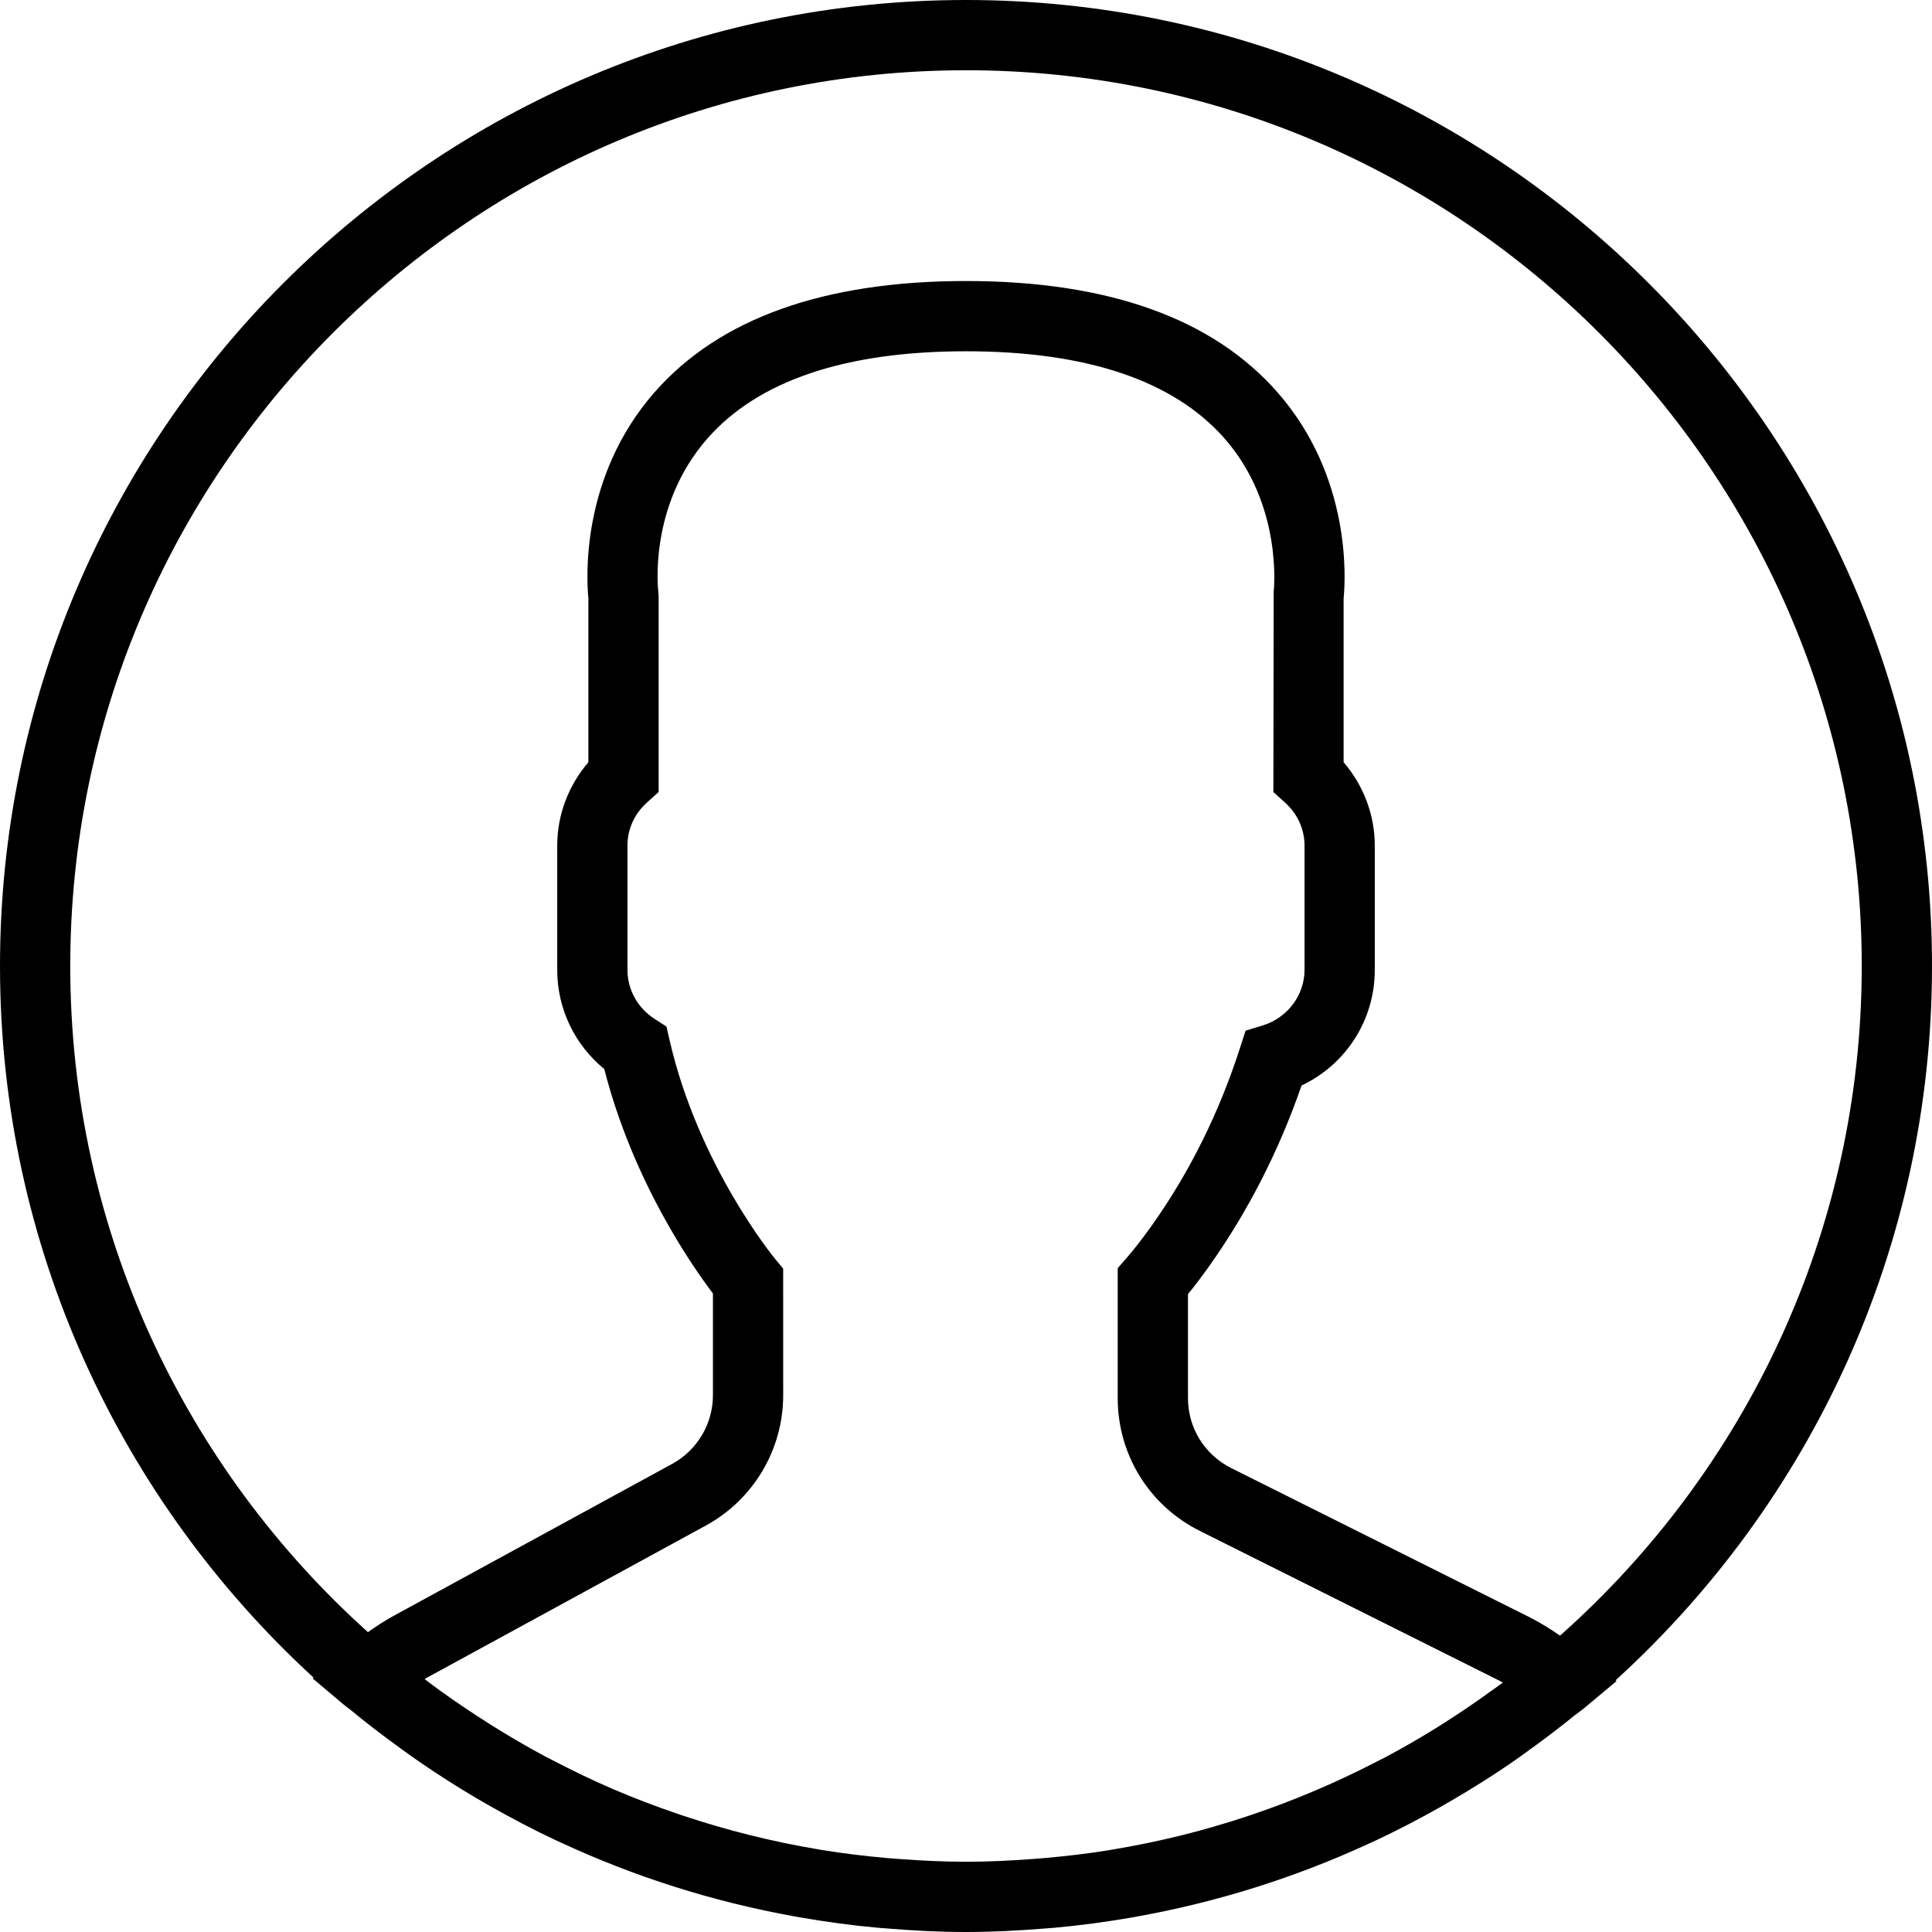
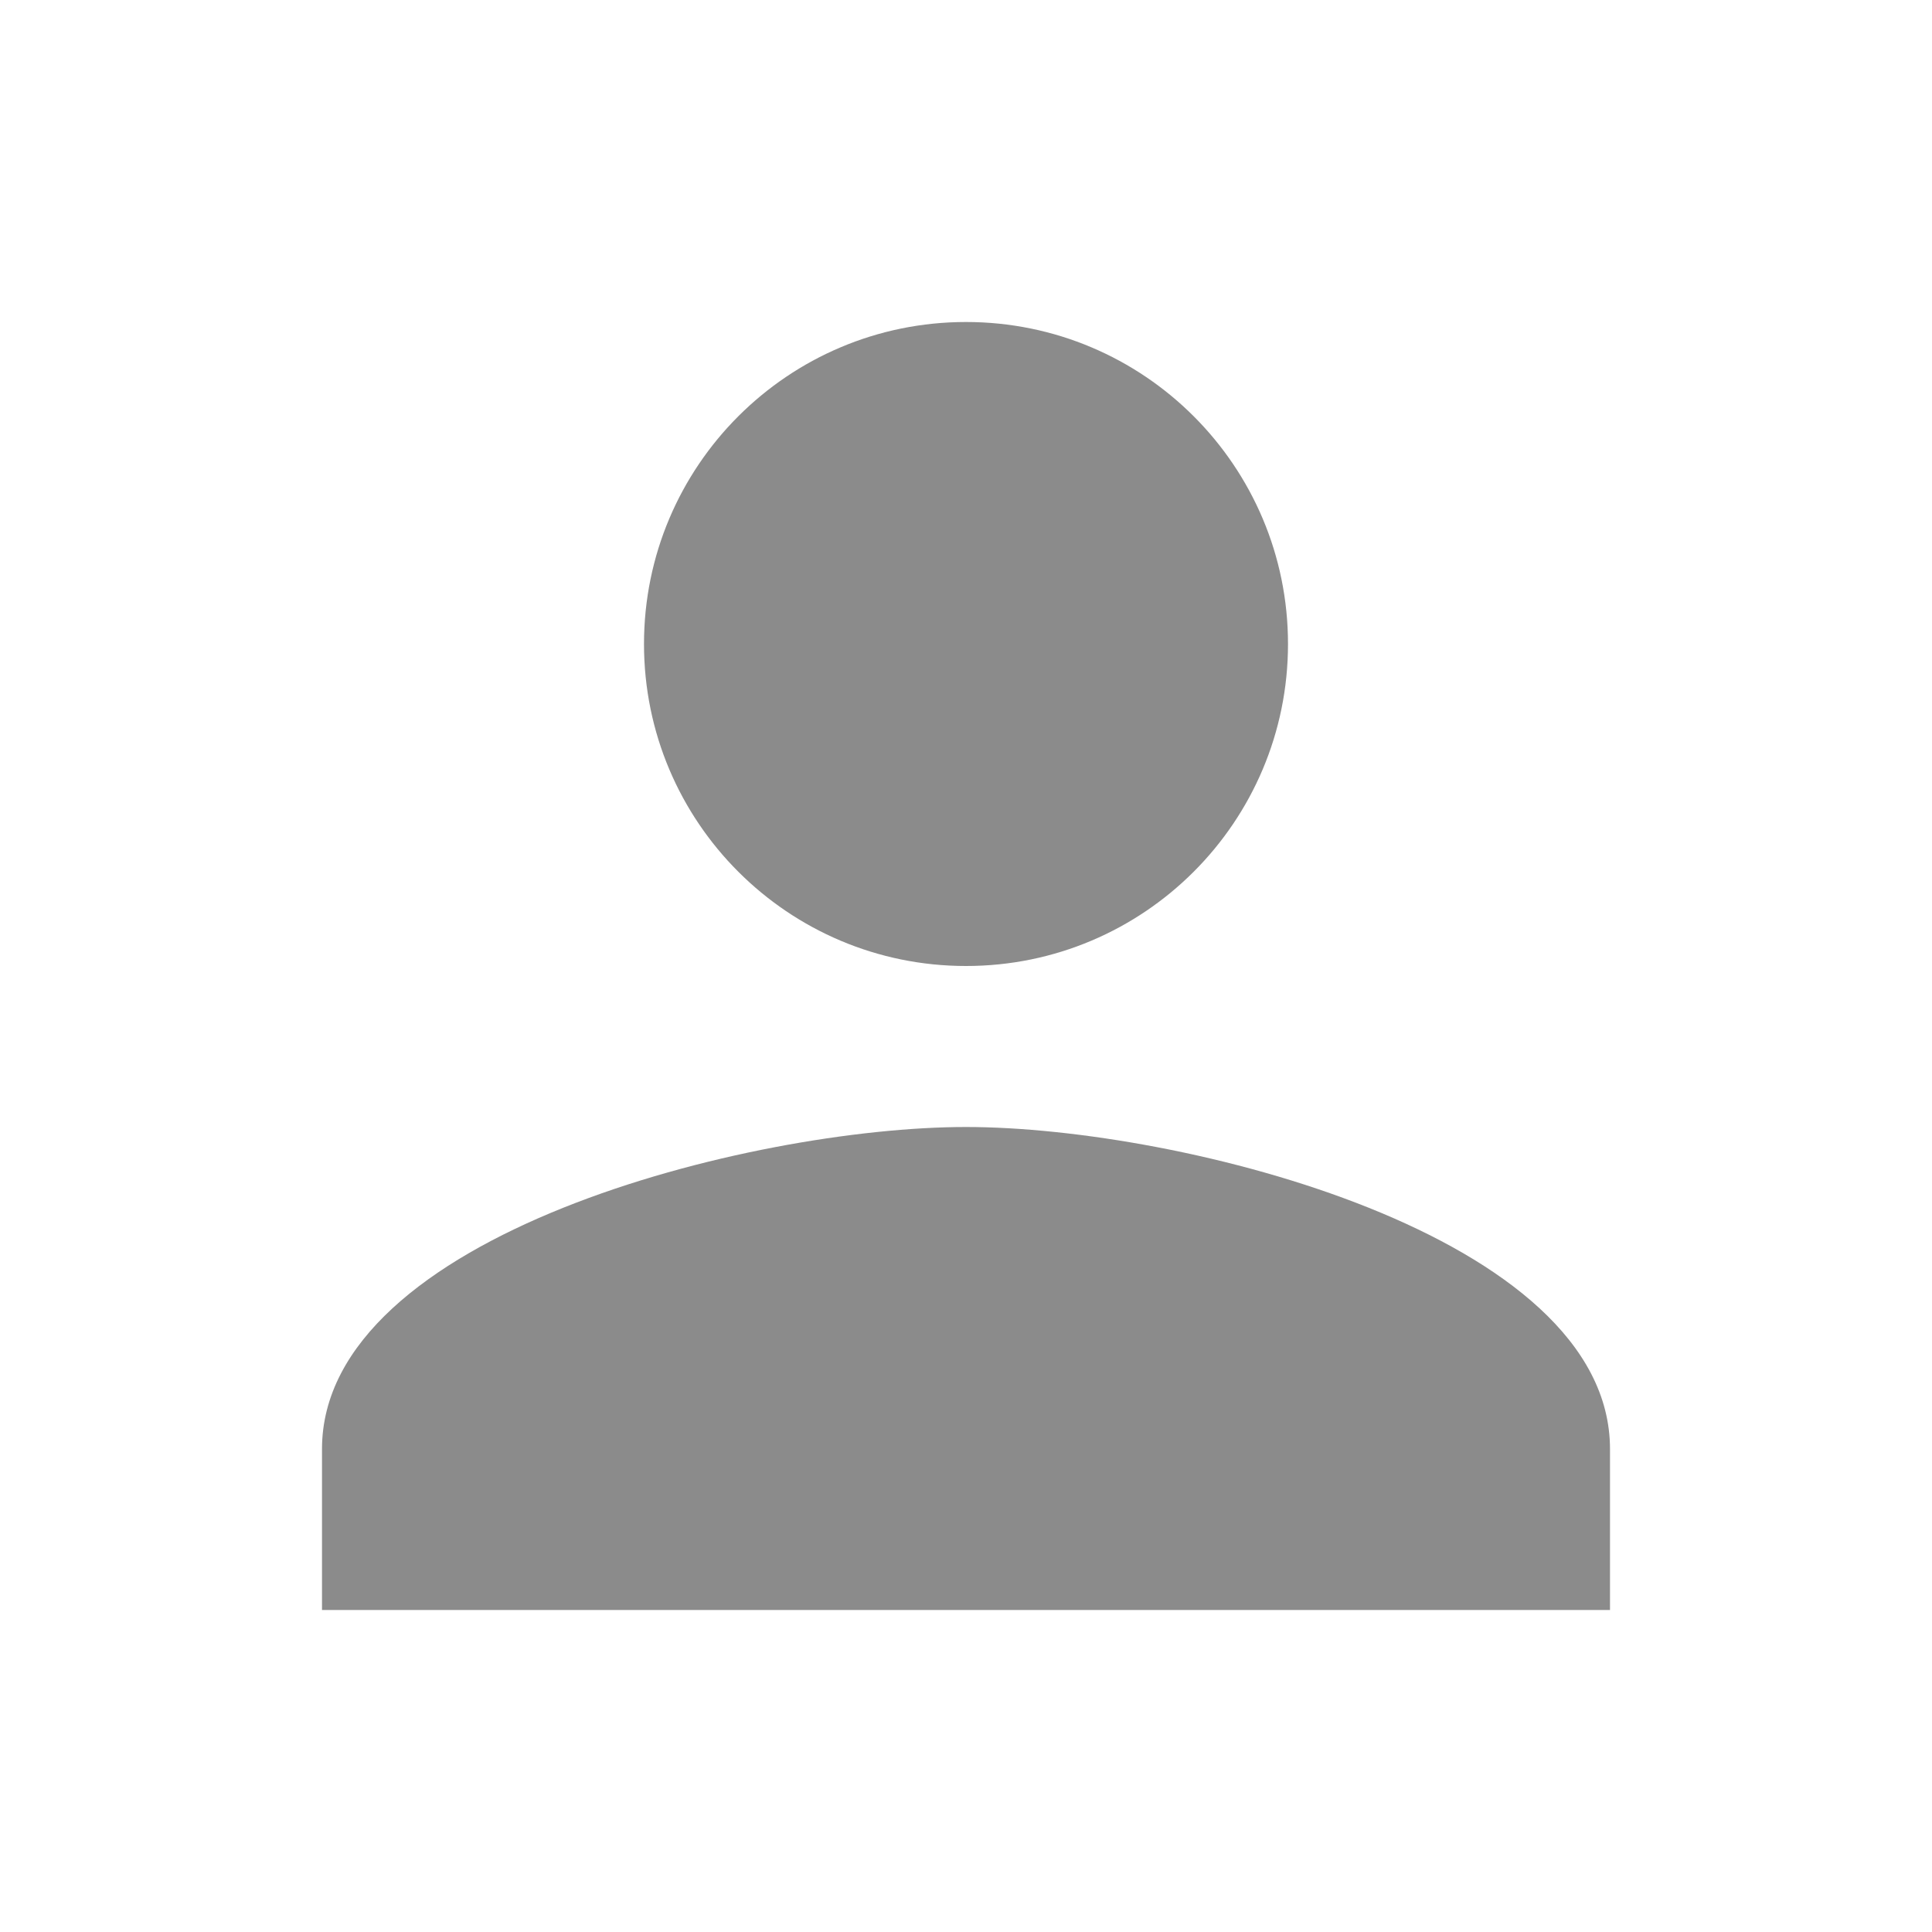
- <svg xmlns="http://www.w3.org/2000/svg" version="1.1" id="Capa_1" x="0px" y="0px" viewBox="0 0 55 55" style="enable-background:new 0 0 55 55;" xml:space="preserve">
-   <path d="M55,27.5C55,12.337,42.663,0,27.5,0S0,12.337,0,27.5c0,8.009,3.444,15.228,8.926,20.258l-0.026,0.023l0.892,0.752  c0.058,0.049,0.121,0.089,0.179,0.137c0.474,0.393,0.965,0.766,1.465,1.127c0.162,0.117,0.324,0.234,0.489,0.348  c0.534,0.368,1.082,0.717,1.642,1.048c0.122,0.072,0.245,0.142,0.368,0.212c0.613,0.349,1.239,0.678,1.88,0.98  c0.047,0.022,0.095,0.042,0.142,0.064c2.089,0.971,4.319,1.684,6.651,2.105c0.061,0.011,0.122,0.022,0.184,0.033  c0.724,0.125,1.456,0.225,2.197,0.292c0.09,0.008,0.18,0.013,0.271,0.021C25.998,54.961,26.744,55,27.5,55  c0.749,0,1.488-0.039,2.222-0.098c0.093-0.008,0.186-0.013,0.279-0.021c0.735-0.067,1.461-0.164,2.178-0.287  c0.062-0.011,0.125-0.022,0.187-0.034c2.297-0.412,4.495-1.109,6.557-2.055c0.076-0.035,0.153-0.068,0.229-0.104  c0.617-0.29,1.22-0.603,1.811-0.936c0.147-0.083,0.293-0.167,0.439-0.253c0.538-0.317,1.067-0.648,1.581-1  c0.185-0.126,0.366-0.259,0.549-0.391c0.439-0.316,0.87-0.642,1.289-0.983c0.093-0.075,0.193-0.14,0.284-0.217l0.915-0.764  l-0.027-0.023C51.523,42.802,55,35.55,55,27.5z M2,27.5C2,13.439,13.439,2,27.5,2S53,13.439,53,27.5  c0,7.577-3.325,14.389-8.589,19.063c-0.294-0.203-0.59-0.385-0.893-0.537l-8.467-4.233c-0.76-0.38-1.232-1.144-1.232-1.993v-2.957  c0.196-0.242,0.403-0.516,0.617-0.817c1.096-1.548,1.975-3.27,2.616-5.123c1.267-0.602,2.085-1.864,2.085-3.289v-3.545  c0-0.867-0.318-1.708-0.887-2.369v-4.667c0.052-0.519,0.236-3.448-1.883-5.864C34.524,9.065,31.541,8,27.5,8  s-7.024,1.065-8.867,3.168c-2.119,2.416-1.935,5.345-1.883,5.864v4.667c-0.568,0.661-0.887,1.502-0.887,2.369v3.545  c0,1.101,0.494,2.128,1.34,2.821c0.81,3.173,2.477,5.575,3.093,6.389v2.894c0,0.816-0.445,1.566-1.162,1.958l-7.907,4.313  c-0.252,0.137-0.502,0.297-0.752,0.476C5.276,41.792,2,35.022,2,27.5z M42.459,48.132c-0.35,0.254-0.706,0.5-1.067,0.735  c-0.166,0.108-0.331,0.216-0.5,0.321c-0.472,0.292-0.952,0.57-1.442,0.83c-0.108,0.057-0.217,0.111-0.326,0.167  c-1.126,0.577-2.291,1.073-3.488,1.476c-0.042,0.014-0.084,0.029-0.127,0.043c-0.627,0.208-1.262,0.393-1.904,0.552  c-0.002,0-0.004,0.001-0.006,0.001c-0.648,0.16-1.304,0.293-1.964,0.402c-0.018,0.003-0.036,0.007-0.054,0.01  c-0.621,0.101-1.247,0.174-1.875,0.229c-0.111,0.01-0.222,0.017-0.334,0.025C28.751,52.97,28.127,53,27.5,53  c-0.634,0-1.266-0.031-1.895-0.078c-0.109-0.008-0.218-0.015-0.326-0.025c-0.634-0.056-1.265-0.131-1.89-0.233  c-0.028-0.005-0.056-0.01-0.084-0.015c-1.322-0.221-2.623-0.546-3.89-0.971c-0.039-0.013-0.079-0.027-0.118-0.04  c-0.629-0.214-1.251-0.451-1.862-0.713c-0.004-0.002-0.009-0.004-0.013-0.006c-0.578-0.249-1.145-0.525-1.705-0.816  c-0.073-0.038-0.147-0.074-0.219-0.113c-0.511-0.273-1.011-0.568-1.504-0.876c-0.146-0.092-0.291-0.185-0.435-0.279  c-0.454-0.297-0.902-0.606-1.338-0.933c-0.045-0.034-0.088-0.07-0.133-0.104c0.032-0.018,0.064-0.036,0.096-0.054l7.907-4.313  c1.36-0.742,2.205-2.165,2.205-3.714l-0.001-3.602l-0.23-0.278c-0.022-0.025-2.184-2.655-3.001-6.216l-0.091-0.396l-0.341-0.221  c-0.481-0.311-0.769-0.831-0.769-1.392v-3.545c0-0.465,0.197-0.898,0.557-1.223l0.33-0.298v-5.57l-0.009-0.131  c-0.003-0.024-0.298-2.429,1.396-4.36C21.583,10.837,24.061,10,27.5,10c3.426,0,5.896,0.83,7.346,2.466  c1.692,1.911,1.415,4.361,1.413,4.381l-0.009,5.701l0.33,0.298c0.359,0.324,0.557,0.758,0.557,1.223v3.545  c0,0.713-0.485,1.36-1.181,1.575l-0.497,0.153l-0.16,0.495c-0.59,1.833-1.43,3.526-2.496,5.032c-0.262,0.37-0.517,0.698-0.736,0.949  l-0.248,0.283V39.8c0,1.612,0.896,3.062,2.338,3.782l8.467,4.233c0.054,0.027,0.107,0.055,0.16,0.083  C42.677,47.979,42.567,48.054,42.459,48.132z" />
-   <g>
- </g>
-   <g>
- </g>
-   <g>
- </g>
-   <g>
- </g>
-   <g>
- </g>
-   <g>
- </g>
-   <g>
- </g>
-   <g>
- </g>
-   <g>
- </g>
-   <g>
- </g>
-   <g>
- </g>
-   <g>
- </g>
-   <g>
- </g>
-   <g>
- </g>
-   <g>
- </g>
+ <svg xmlns="http://www.w3.org/2000/svg" fill="#8b8b8b" height="24" viewBox="0 0 24 24" width="24">
+   <path d="M12 12c2.21 0 4-1.79 4-4s-1.79-4-4-4-4 1.79-4 4 1.79 4 4 4zm0 2c-2.67 0-8 1.34-8 4v2h16v-2c0-2.66-5.33-4-8-4z" />
+   <path d="M0 0h24v24H0z" fill="none" />
</svg>
